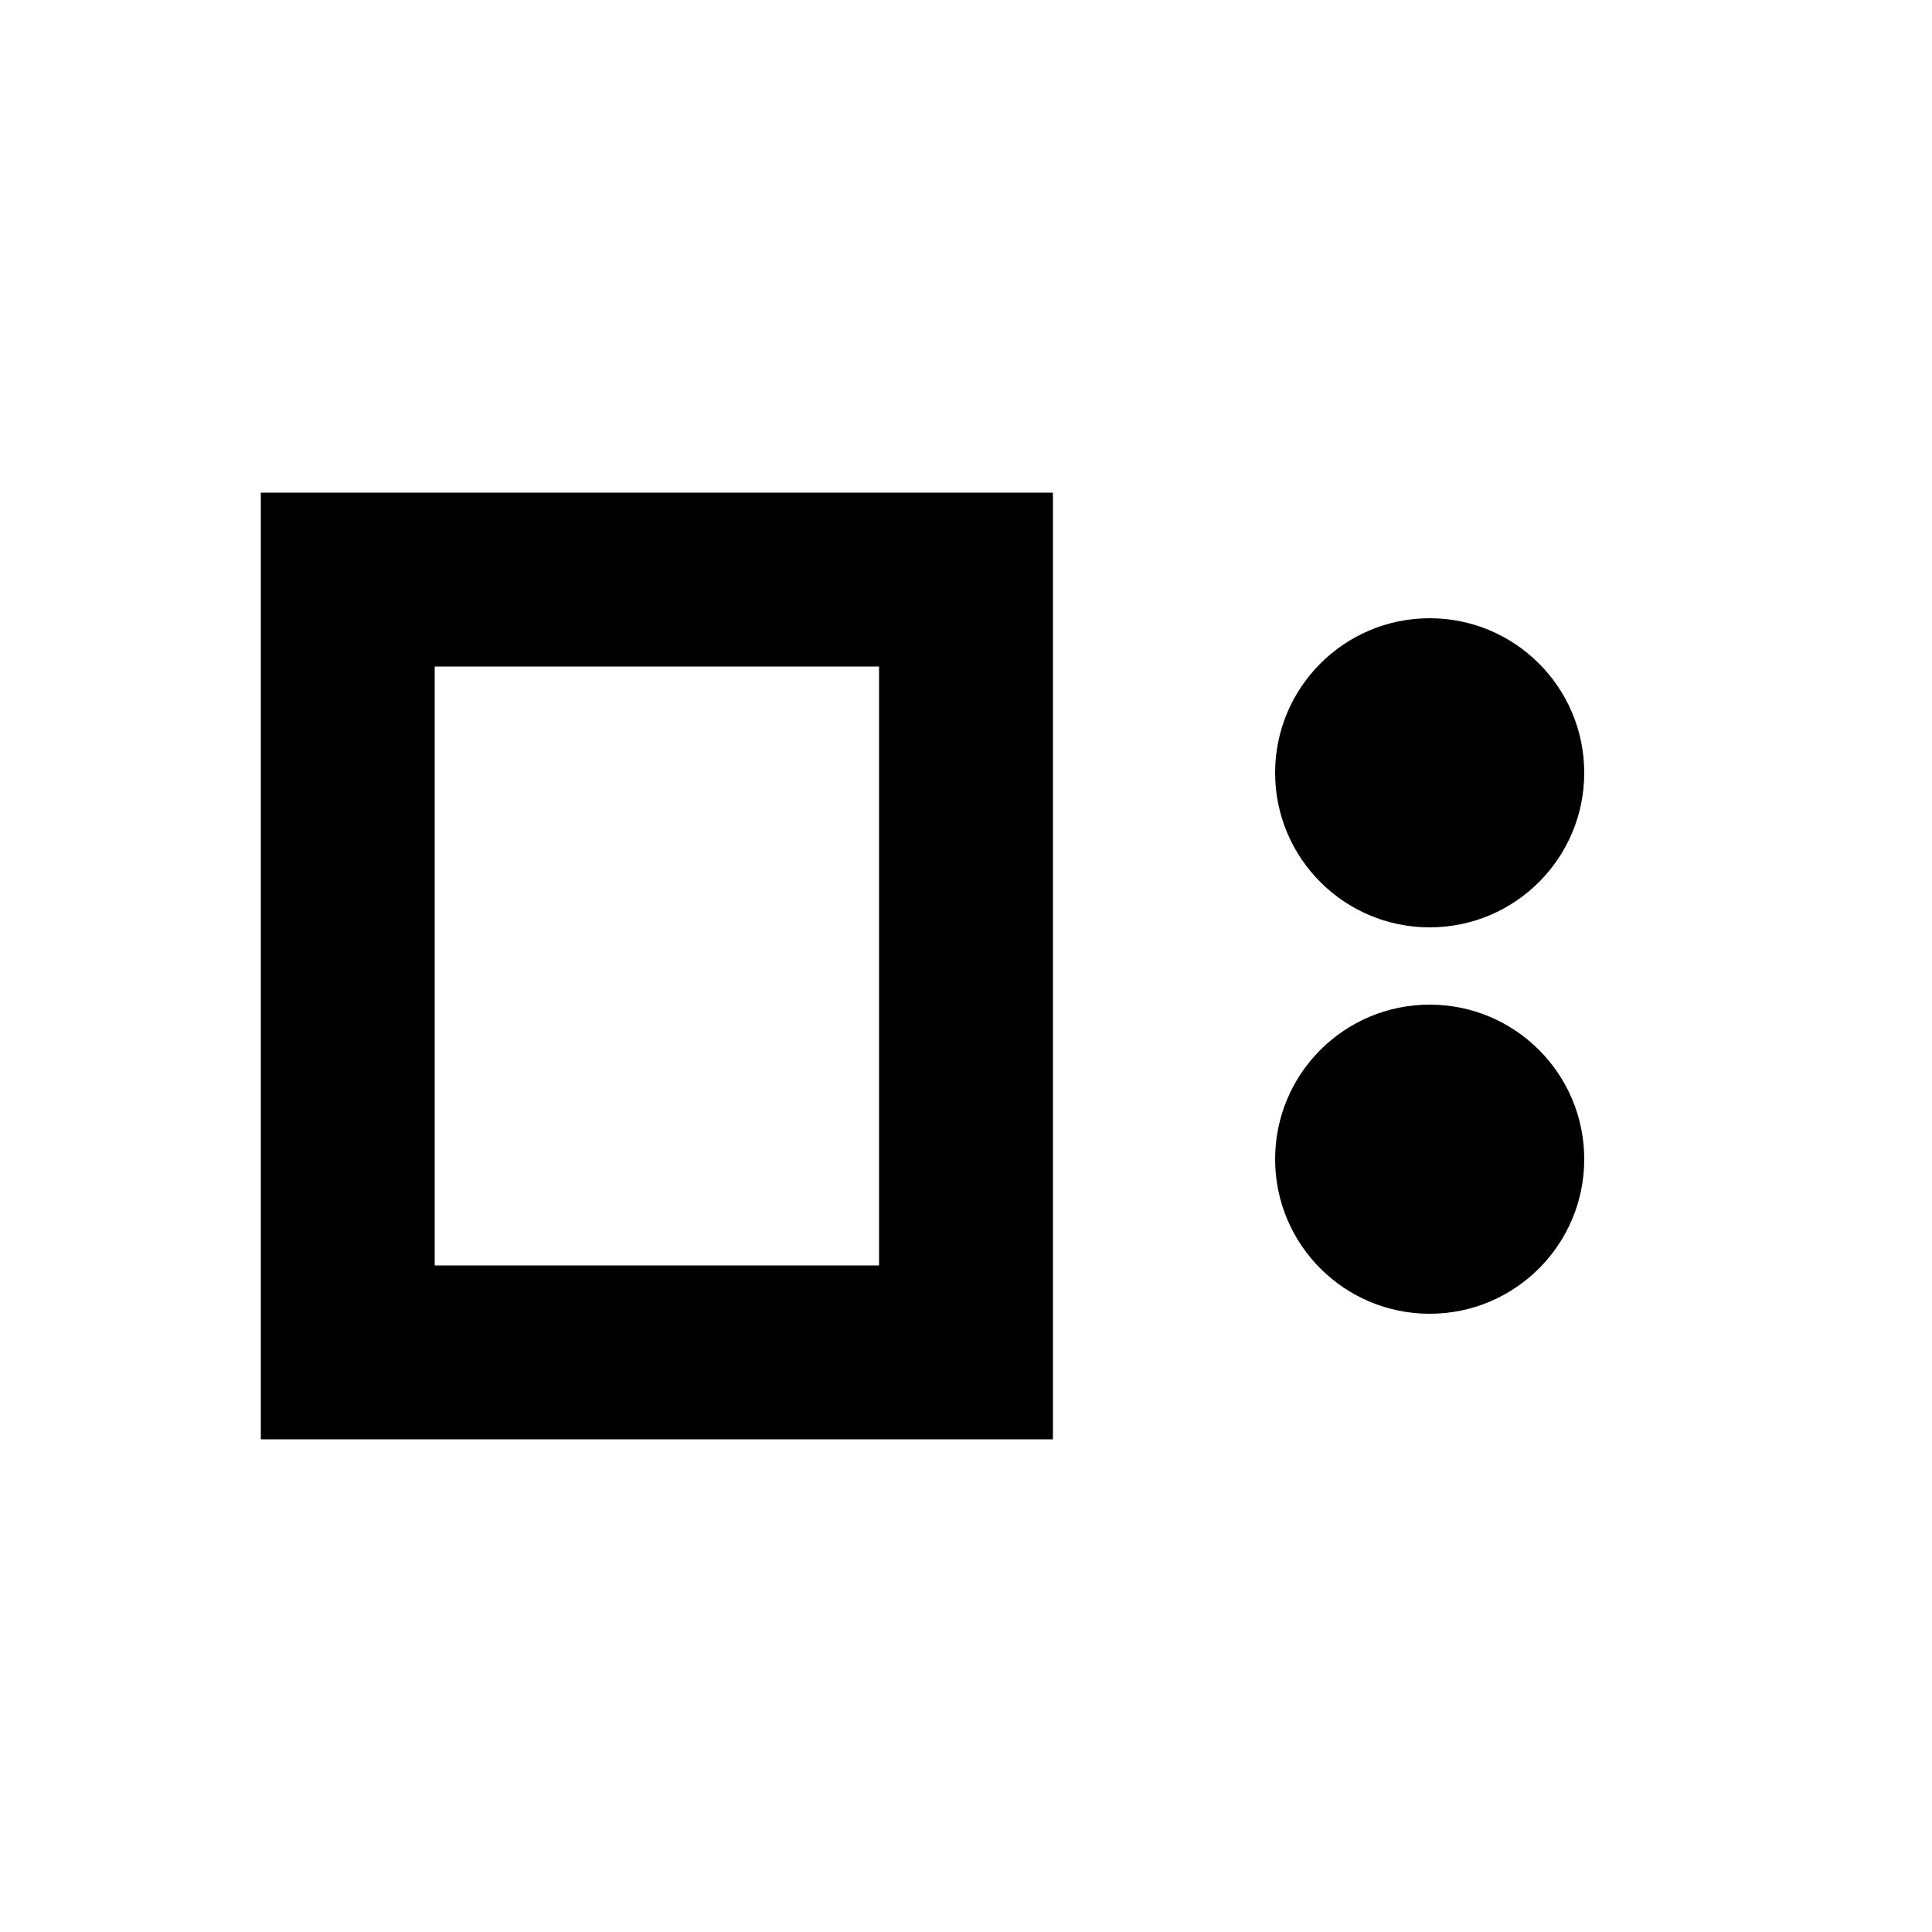
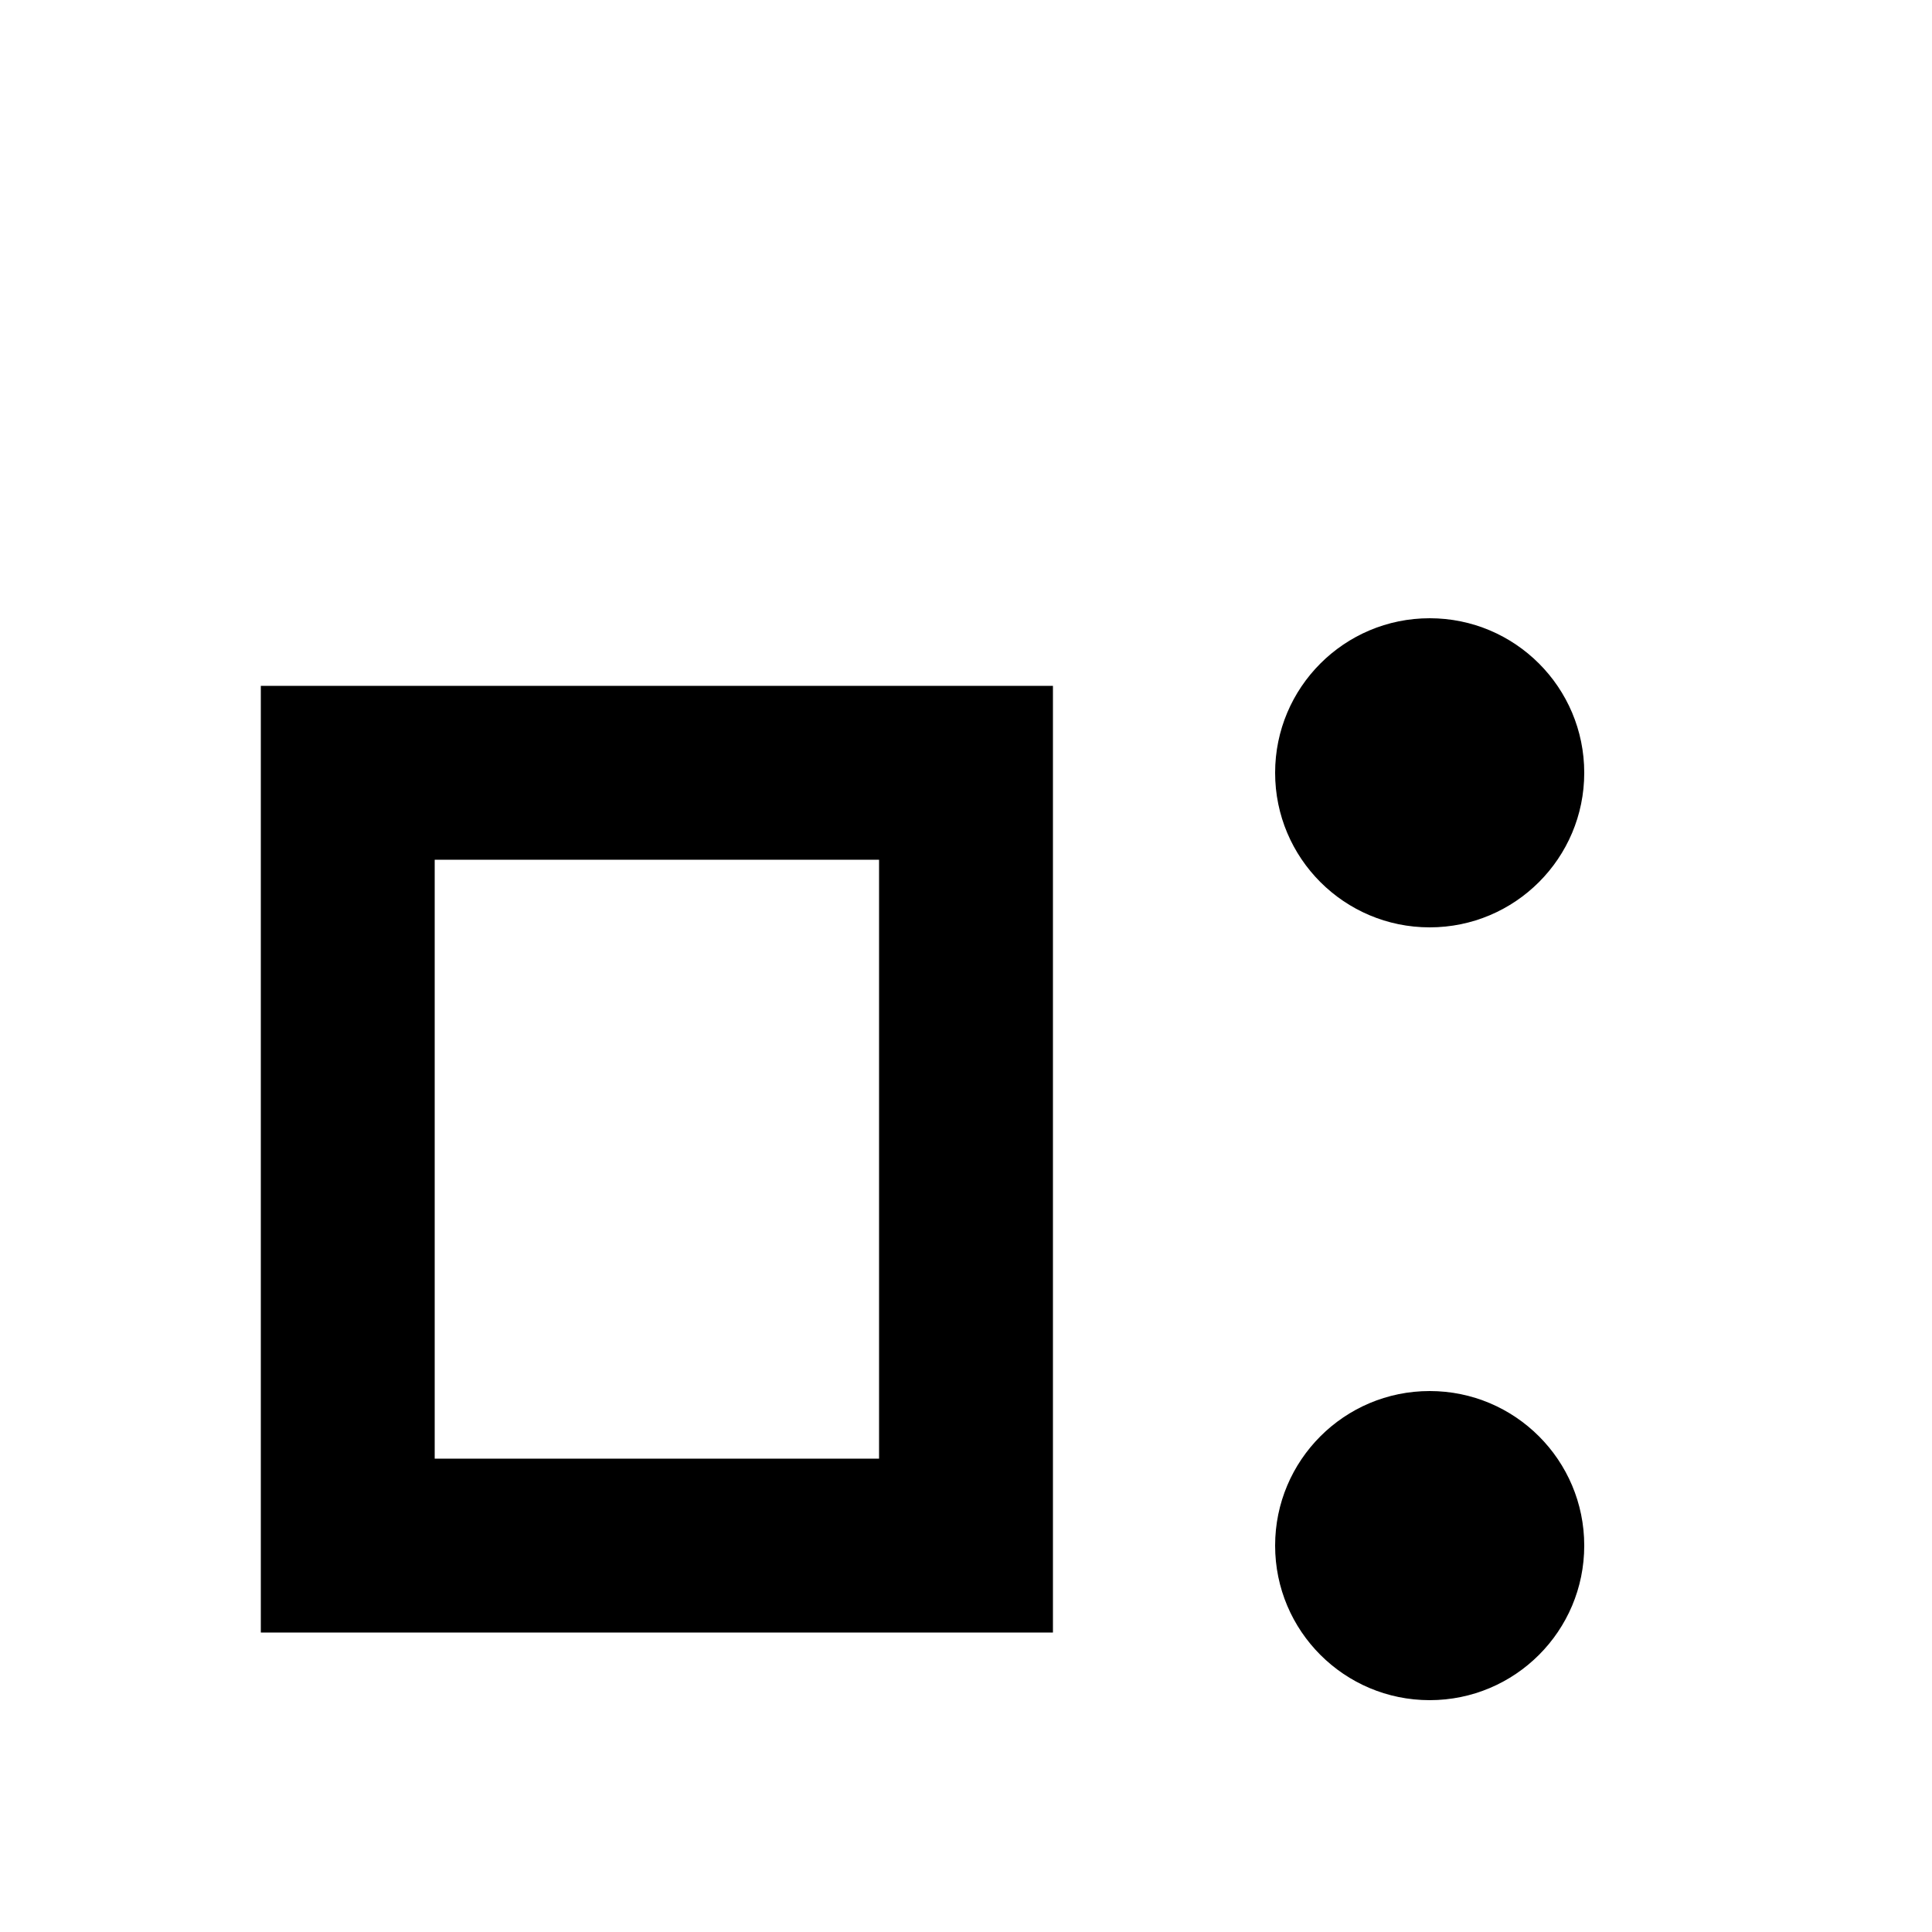
<svg xmlns="http://www.w3.org/2000/svg" viewBox="0 0 100 100" fill="none" stroke="currentColor" stroke-width="9" stroke-linecap="square" stroke-linejoin="miter">
-   <path d="M 18 30 L 18 70 L 50 70 L 50 30 L 18 30 Z" />
+   <path d="M 18 40 L 18 80 L 50 80 L 50 40 L 18 40 Z" />
  <circle cx="74" cy="40" r="8.0" fill="currentColor" stroke="none" />
-   <circle cx="74" cy="60" r="8.0" fill="currentColor" stroke="none" />
+   <circle cx="74" cy="80" r="8.0" fill="currentColor" stroke="none" />
</svg>
